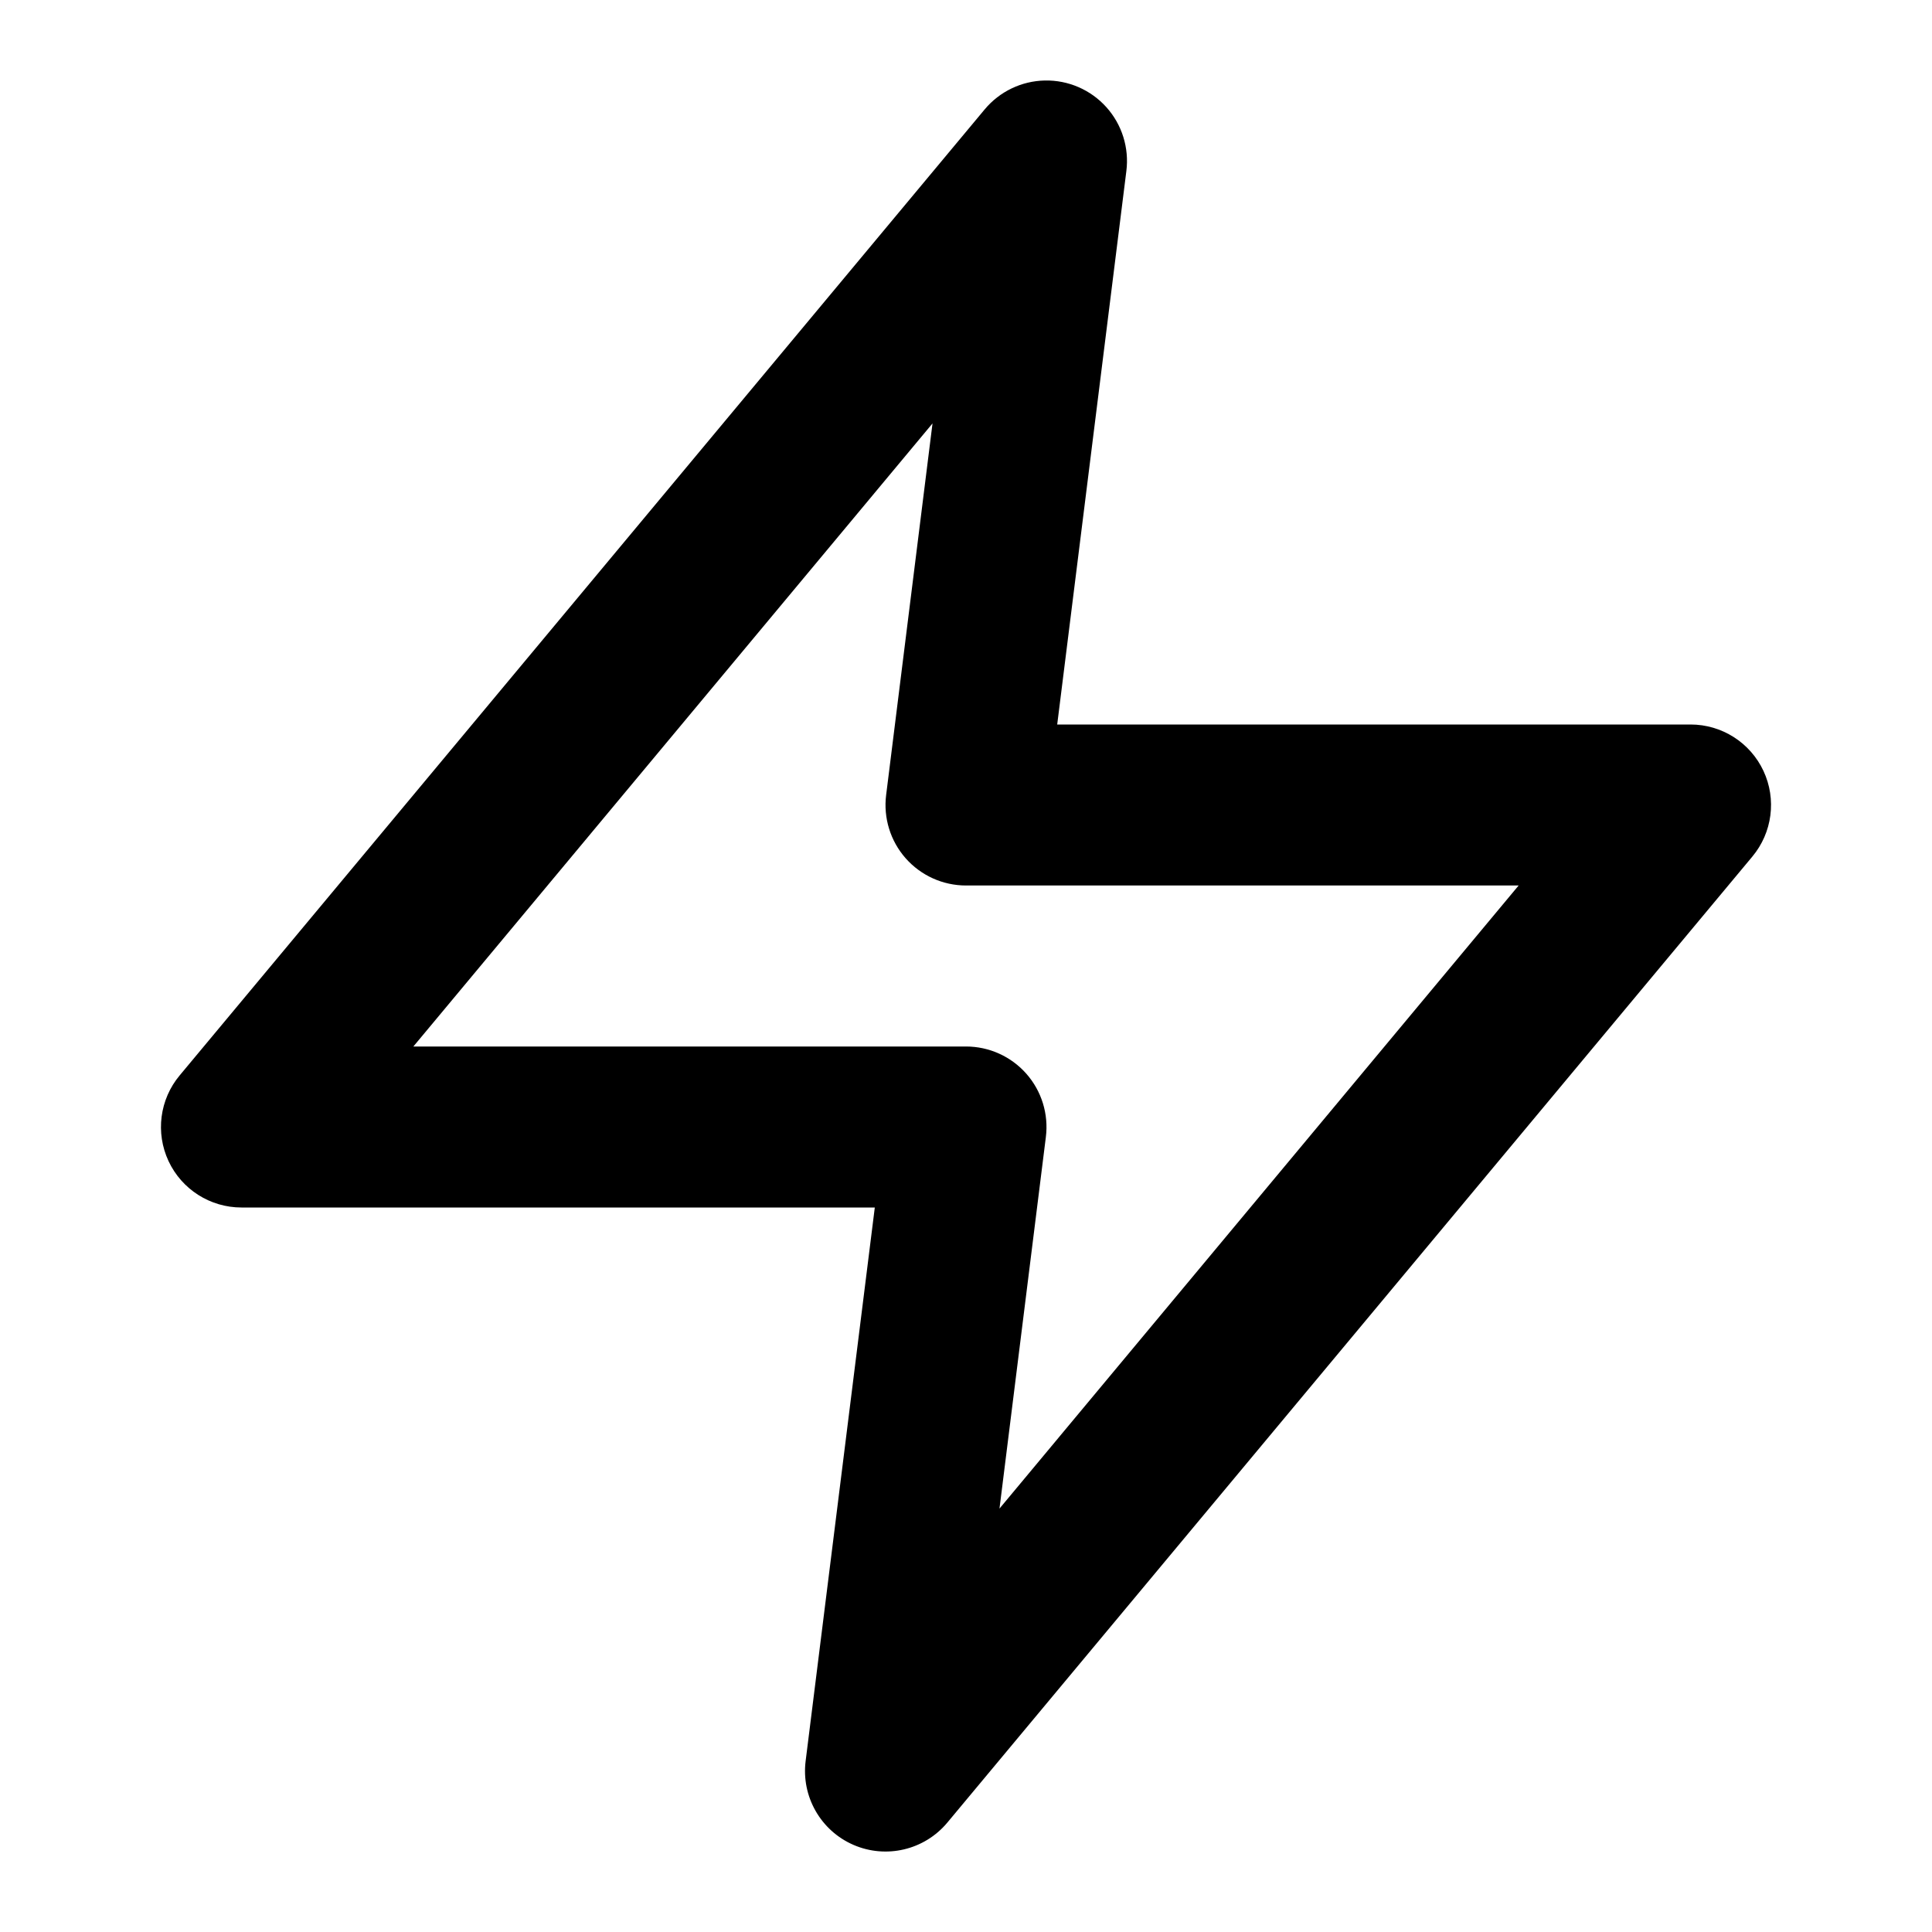
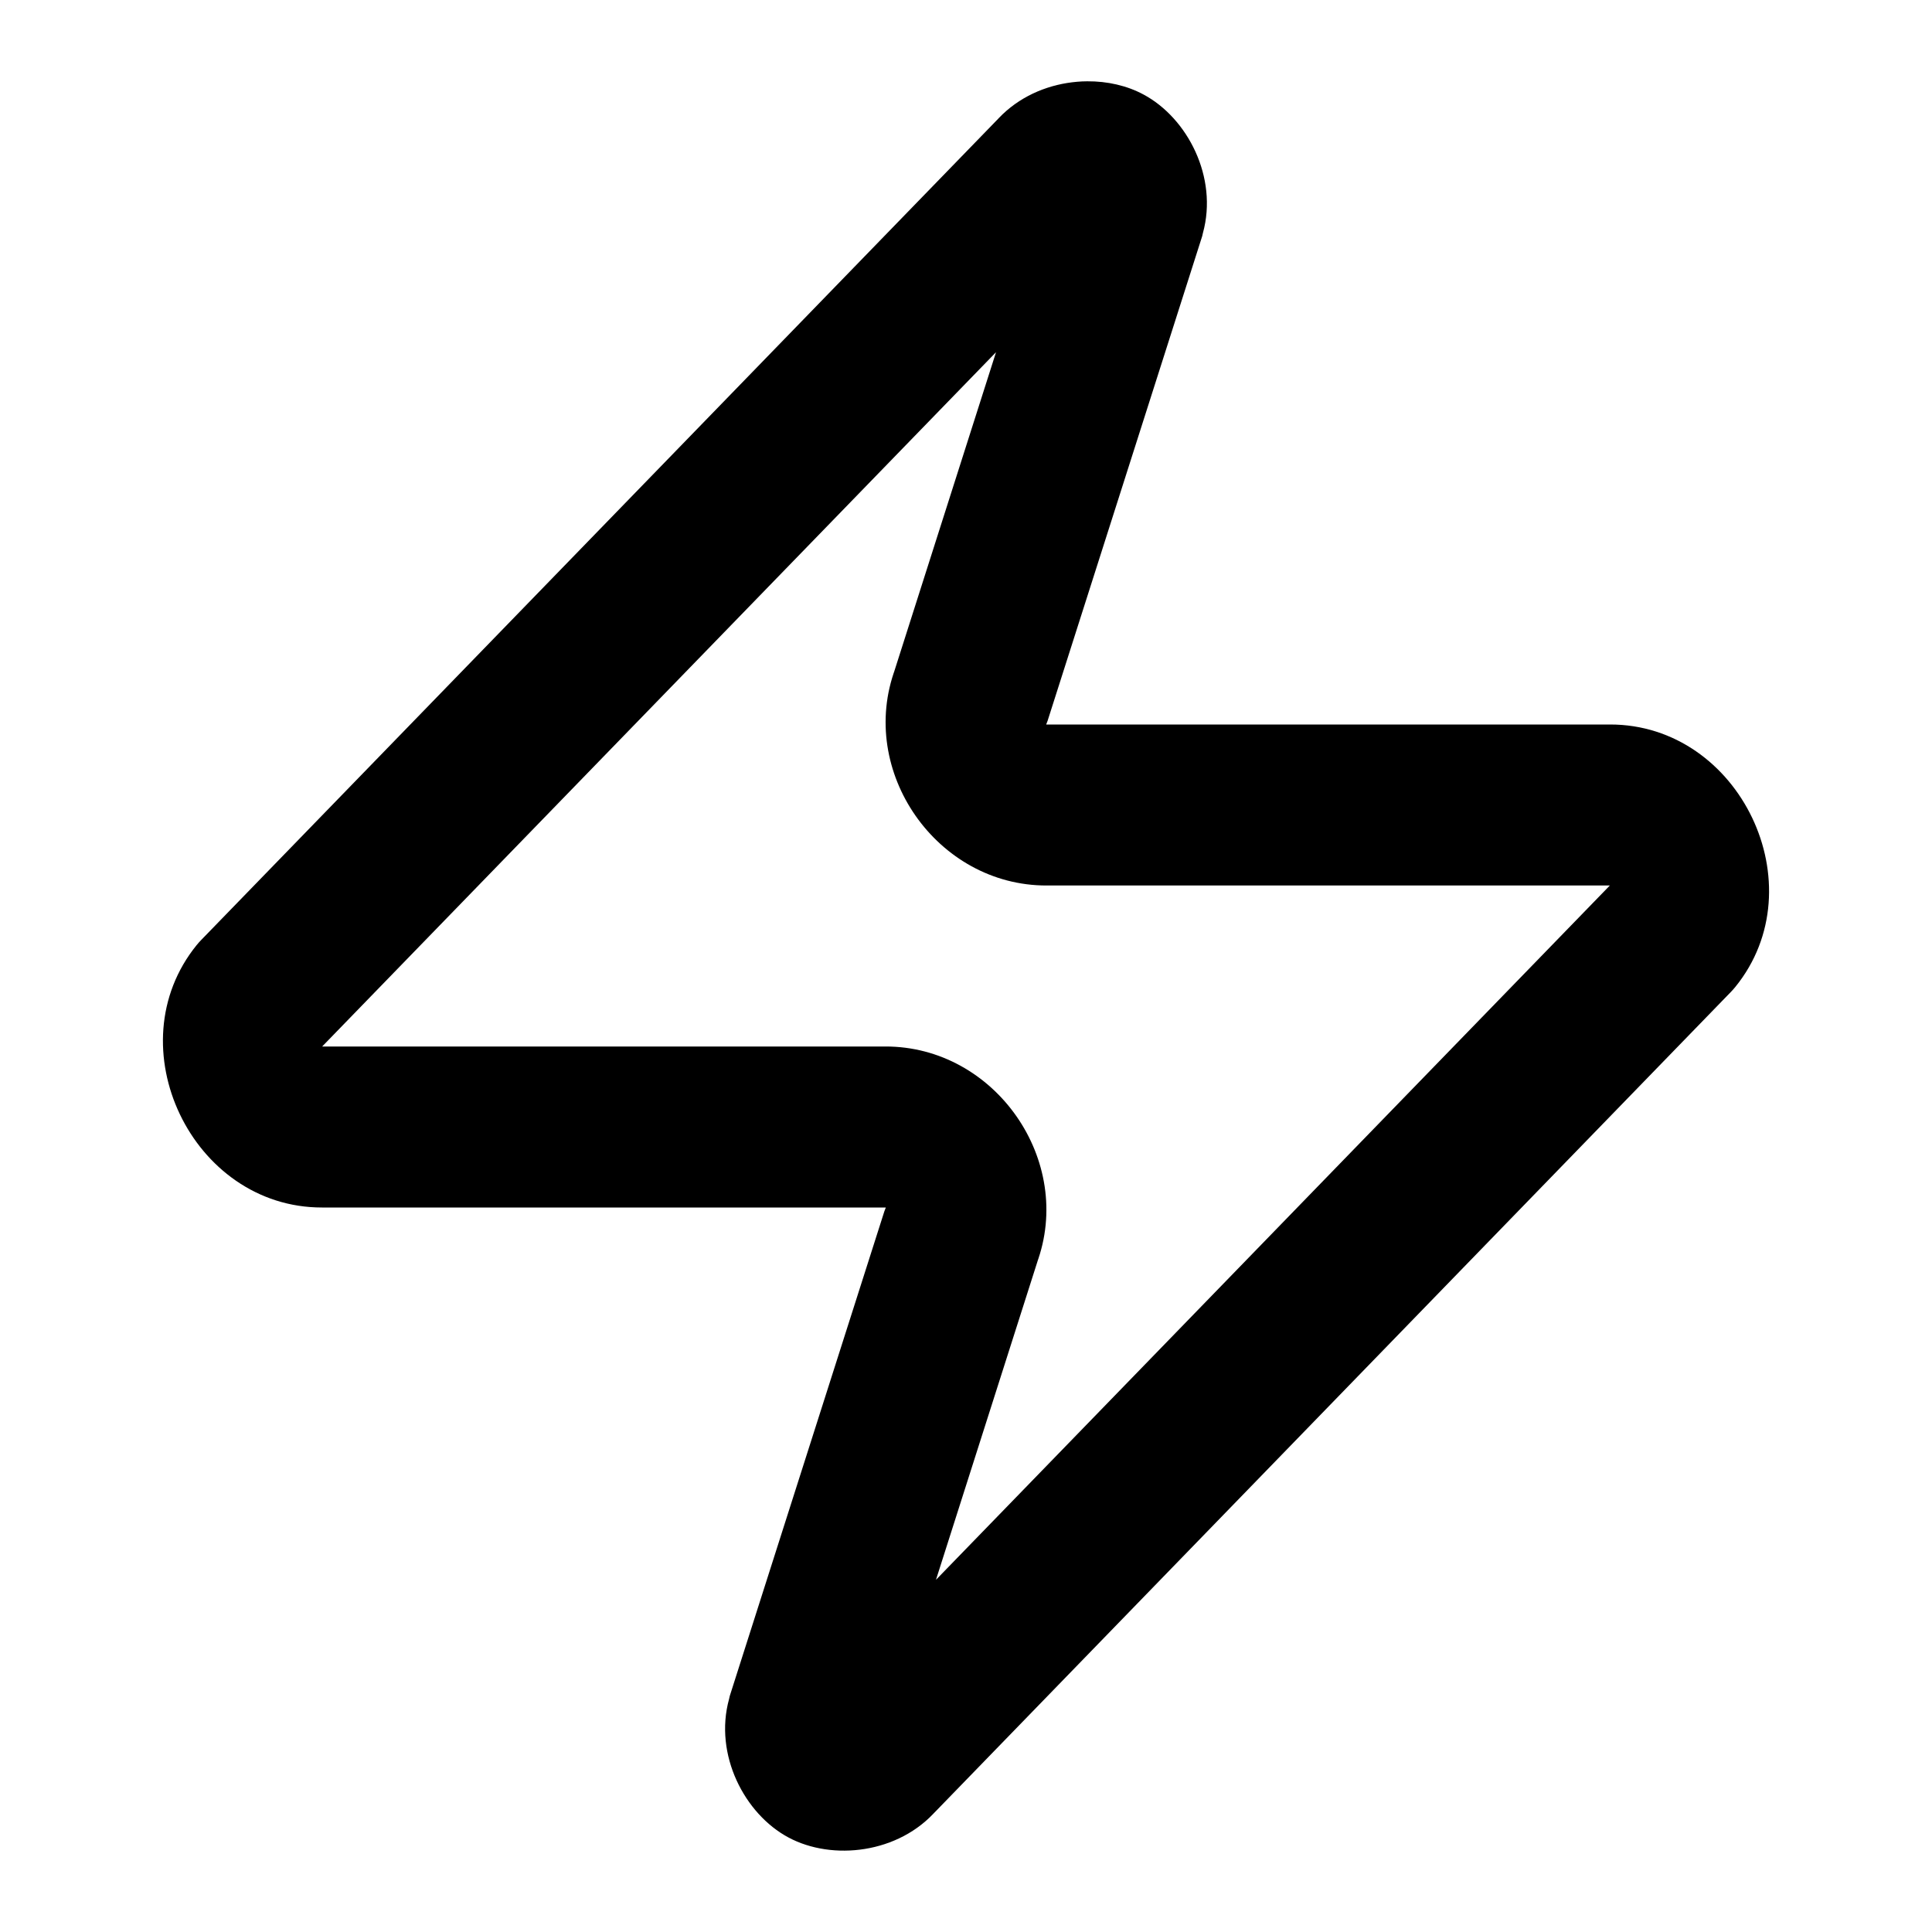
<svg xmlns="http://www.w3.org/2000/svg" width="24" height="24" viewBox="0 0 24 24" fill="currentColor" tags="flash,camera,lightning,electricity,energy" categories="connectivity,devices,photography,weather">
-   <path d="M 12.98 1 A 1 1 0 0 0 12.232 1.359 L 2.232 13.359 A 1 1 0 0 0 3 15 L 10.867 15 L 10.008 21.875 A 1 1 0 0 0 11.768 22.641 L 21.768 10.641 A 1 1 0 0 0 21 9 L 13.133 9 L 13.992 2.125 A 1 1 0 0 0 12.98 1 z M 11.584 5.26 L 11.008 9.875 A 1 1 0 0 0 12 11 L 18.865 11 L 12.416 18.74 L 12.992 14.125 A 1 1 0 0 0 12 13 L 5.135 13 L 11.584 5.26 z " />
+   <path d="M 13.506 1.01 C 13.423 1.01 13.339 1.018 13.256 1.031 C 12.922 1.085 12.598 1.244 12.363 1.516 L 12.402 1.473 L 2.502 11.674 A 1 1 0 0 0 2.443 11.74 C 1.425 12.995 2.385 15.002 4 15 L 4.004 15 L 11 15 A 1 1 0 0 0 11.004 15 A 1 1 0 0 0 10.986 15.047 L 9.066 21.066 A 1 1 0 0 0 9.057 21.105 C 8.866 21.798 9.25 22.535 9.795 22.826 C 10.34 23.118 11.167 23.027 11.637 22.484 L 11.598 22.527 L 21.498 12.326 A 1 1 0 0 0 21.557 12.26 C 22.575 11.005 21.615 8.998 20 9 L 13 9 A 1 1 0 0 0 12.996 9 A 1 1 0 0 0 13.014 8.953 L 14.934 2.934 A 1 1 0 0 0 14.943 2.895 C 15.134 2.202 14.75 1.465 14.205 1.174 C 14.001 1.064 13.756 1.008 13.506 1.01 z M 12.373 4.375 L 11.107 8.346 L 11.123 8.301 C 10.645 9.58 11.638 11.004 13.004 11 L 19.998 11 L 11.627 19.625 L 12.893 15.654 L 12.877 15.699 C 13.355 14.42 12.362 12.996 10.996 13 L 4.002 13 L 12.373 4.375 z " />
</svg>
